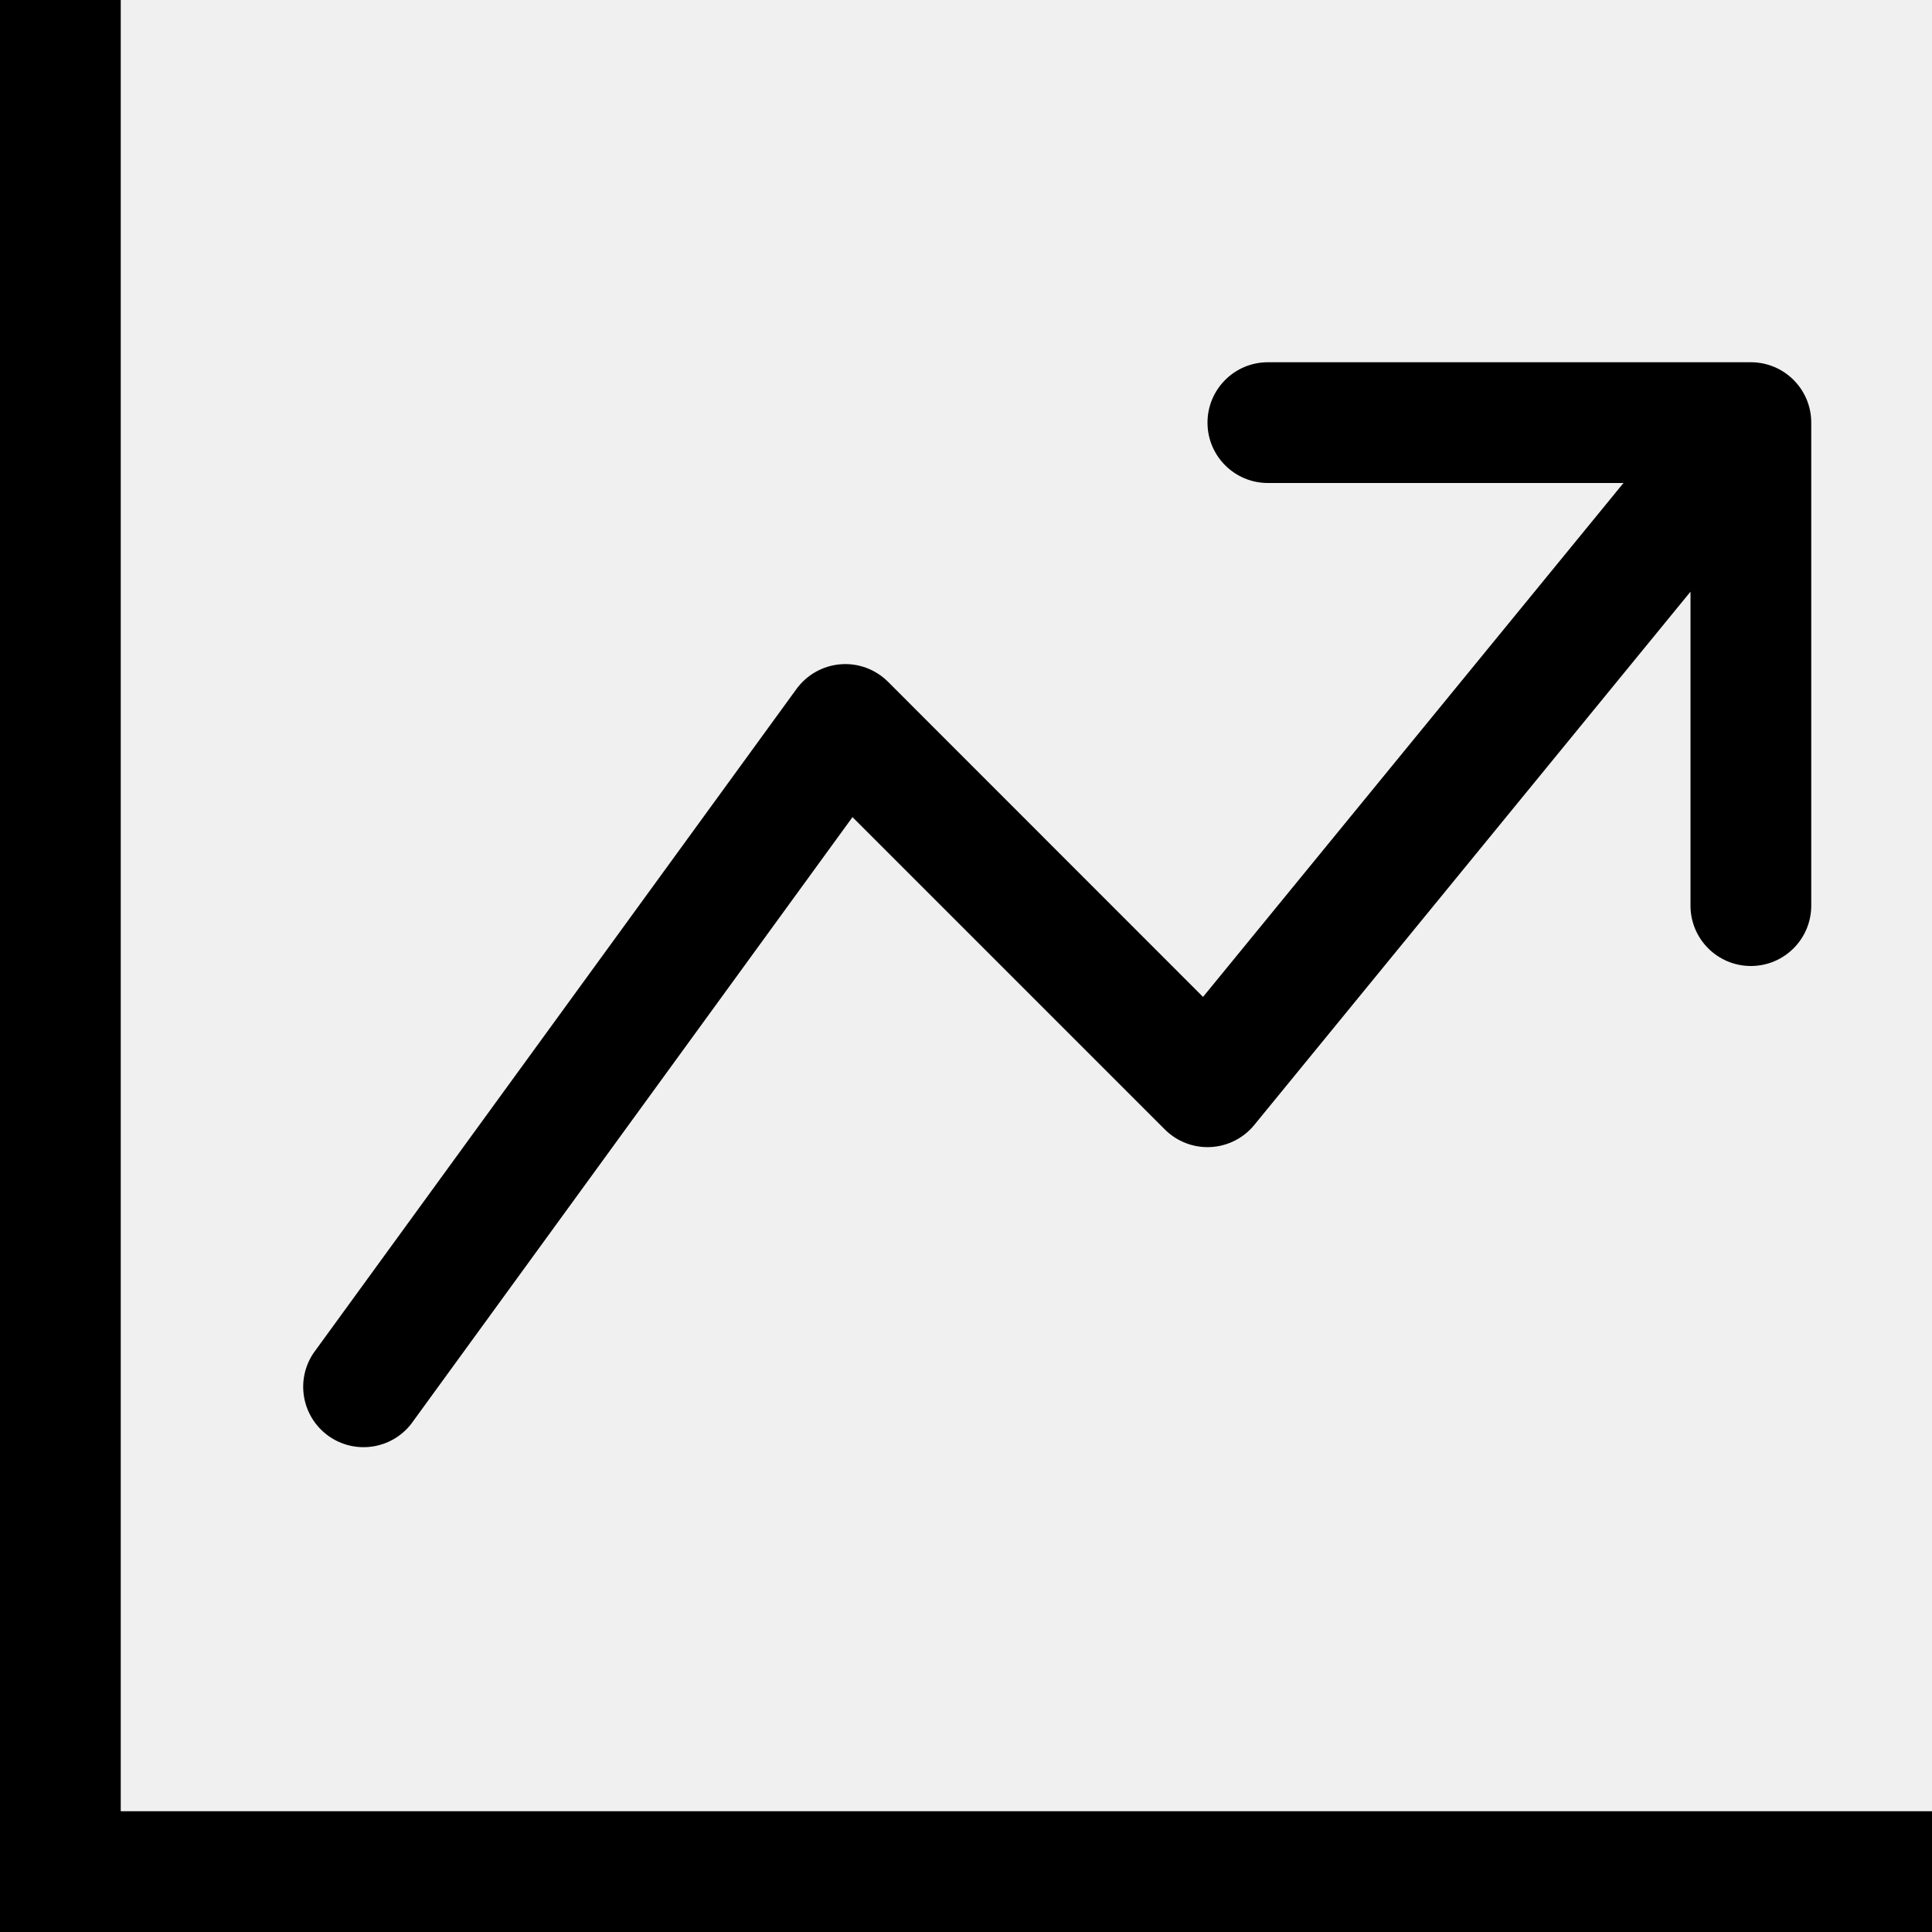
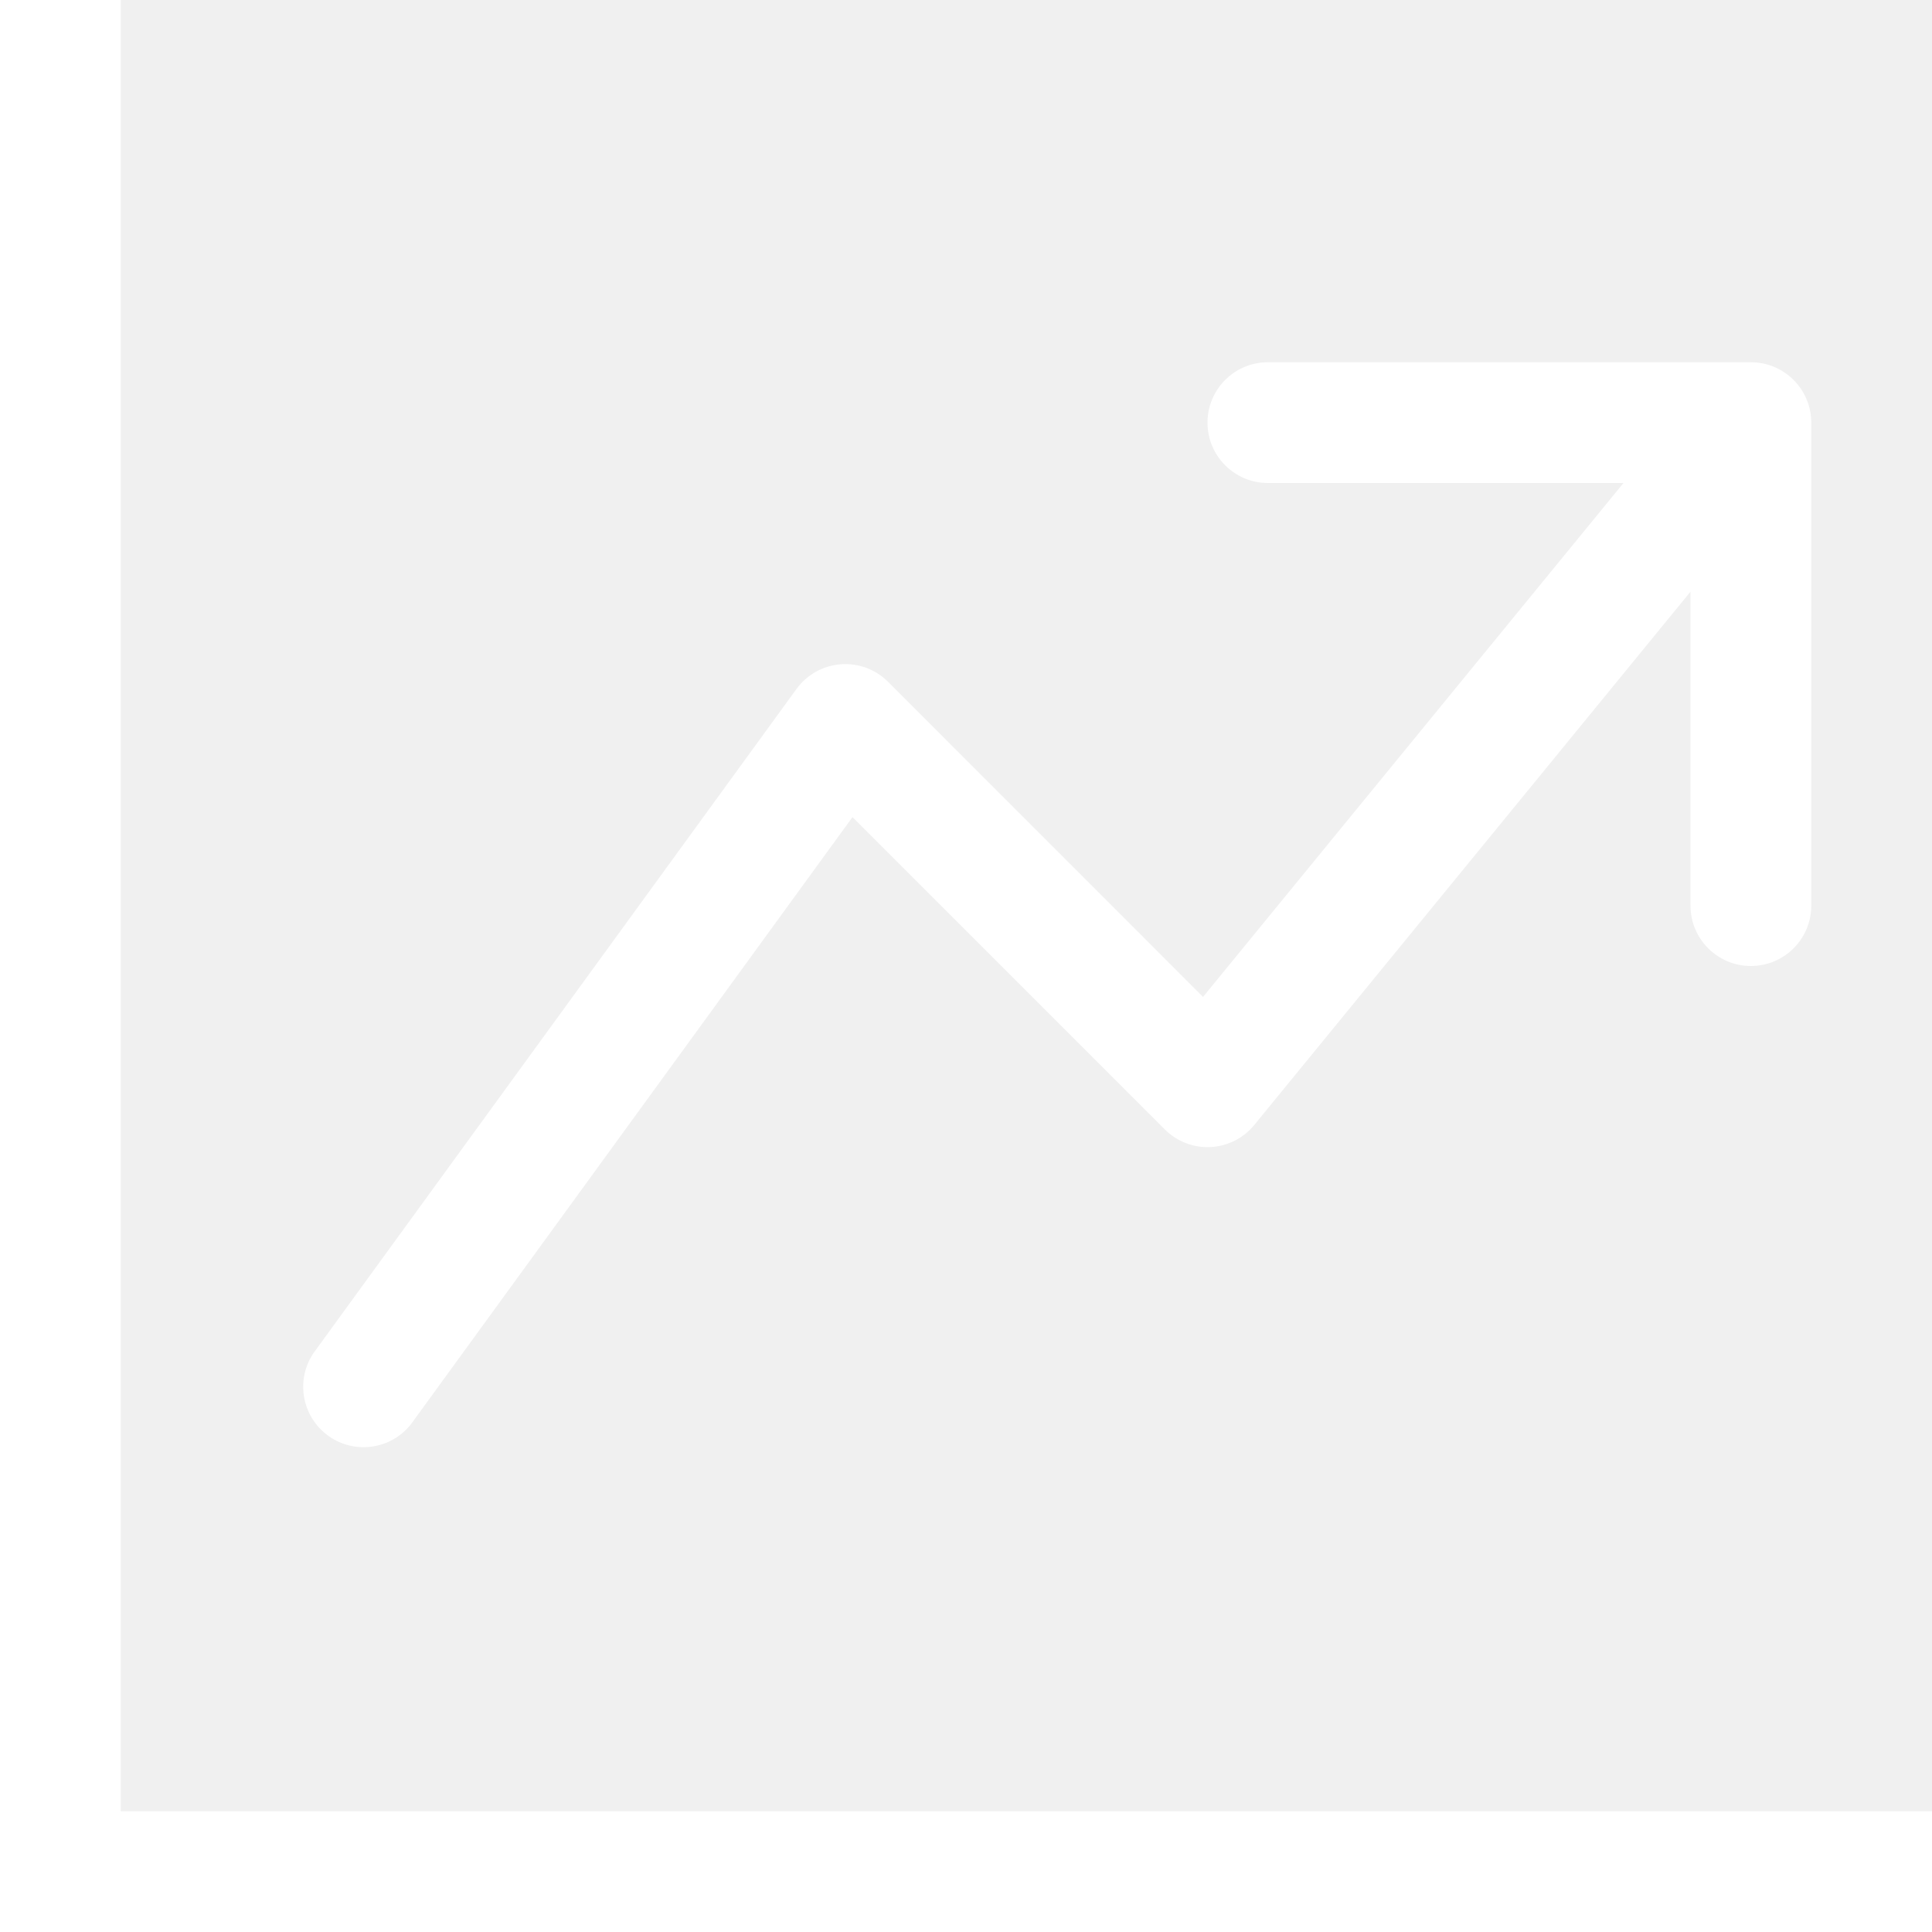
- <svg xmlns="http://www.w3.org/2000/svg" width="16" height="16" fill="currentColor" class="bi bi-graph-up-arrow" viewBox="0 0 16 16">
+ <svg xmlns="http://www.w3.org/2000/svg" width="16" height="16" fill="white" class="bi bi-graph-up-arrow" viewBox="0 0 16 16">
  <path fill-rule="evenodd" d="M0 0h1v15h15v1H0zm10 3.5a.5.5 0 0 1 .5-.5h4a.5.5 0 0 1 .5.5v4a.5.5 0 0 1-1 0V4.9l-3.613 4.417a.5.5 0 0 1-.74.037L7.06 6.767l-3.656 5.027a.5.5 0 0 1-.808-.588l4-5.5a.5.5 0 0 1 .758-.06l2.609 2.61L13.445 4H10.5a.5.5 0 0 1-.5-.5" />
</svg>
